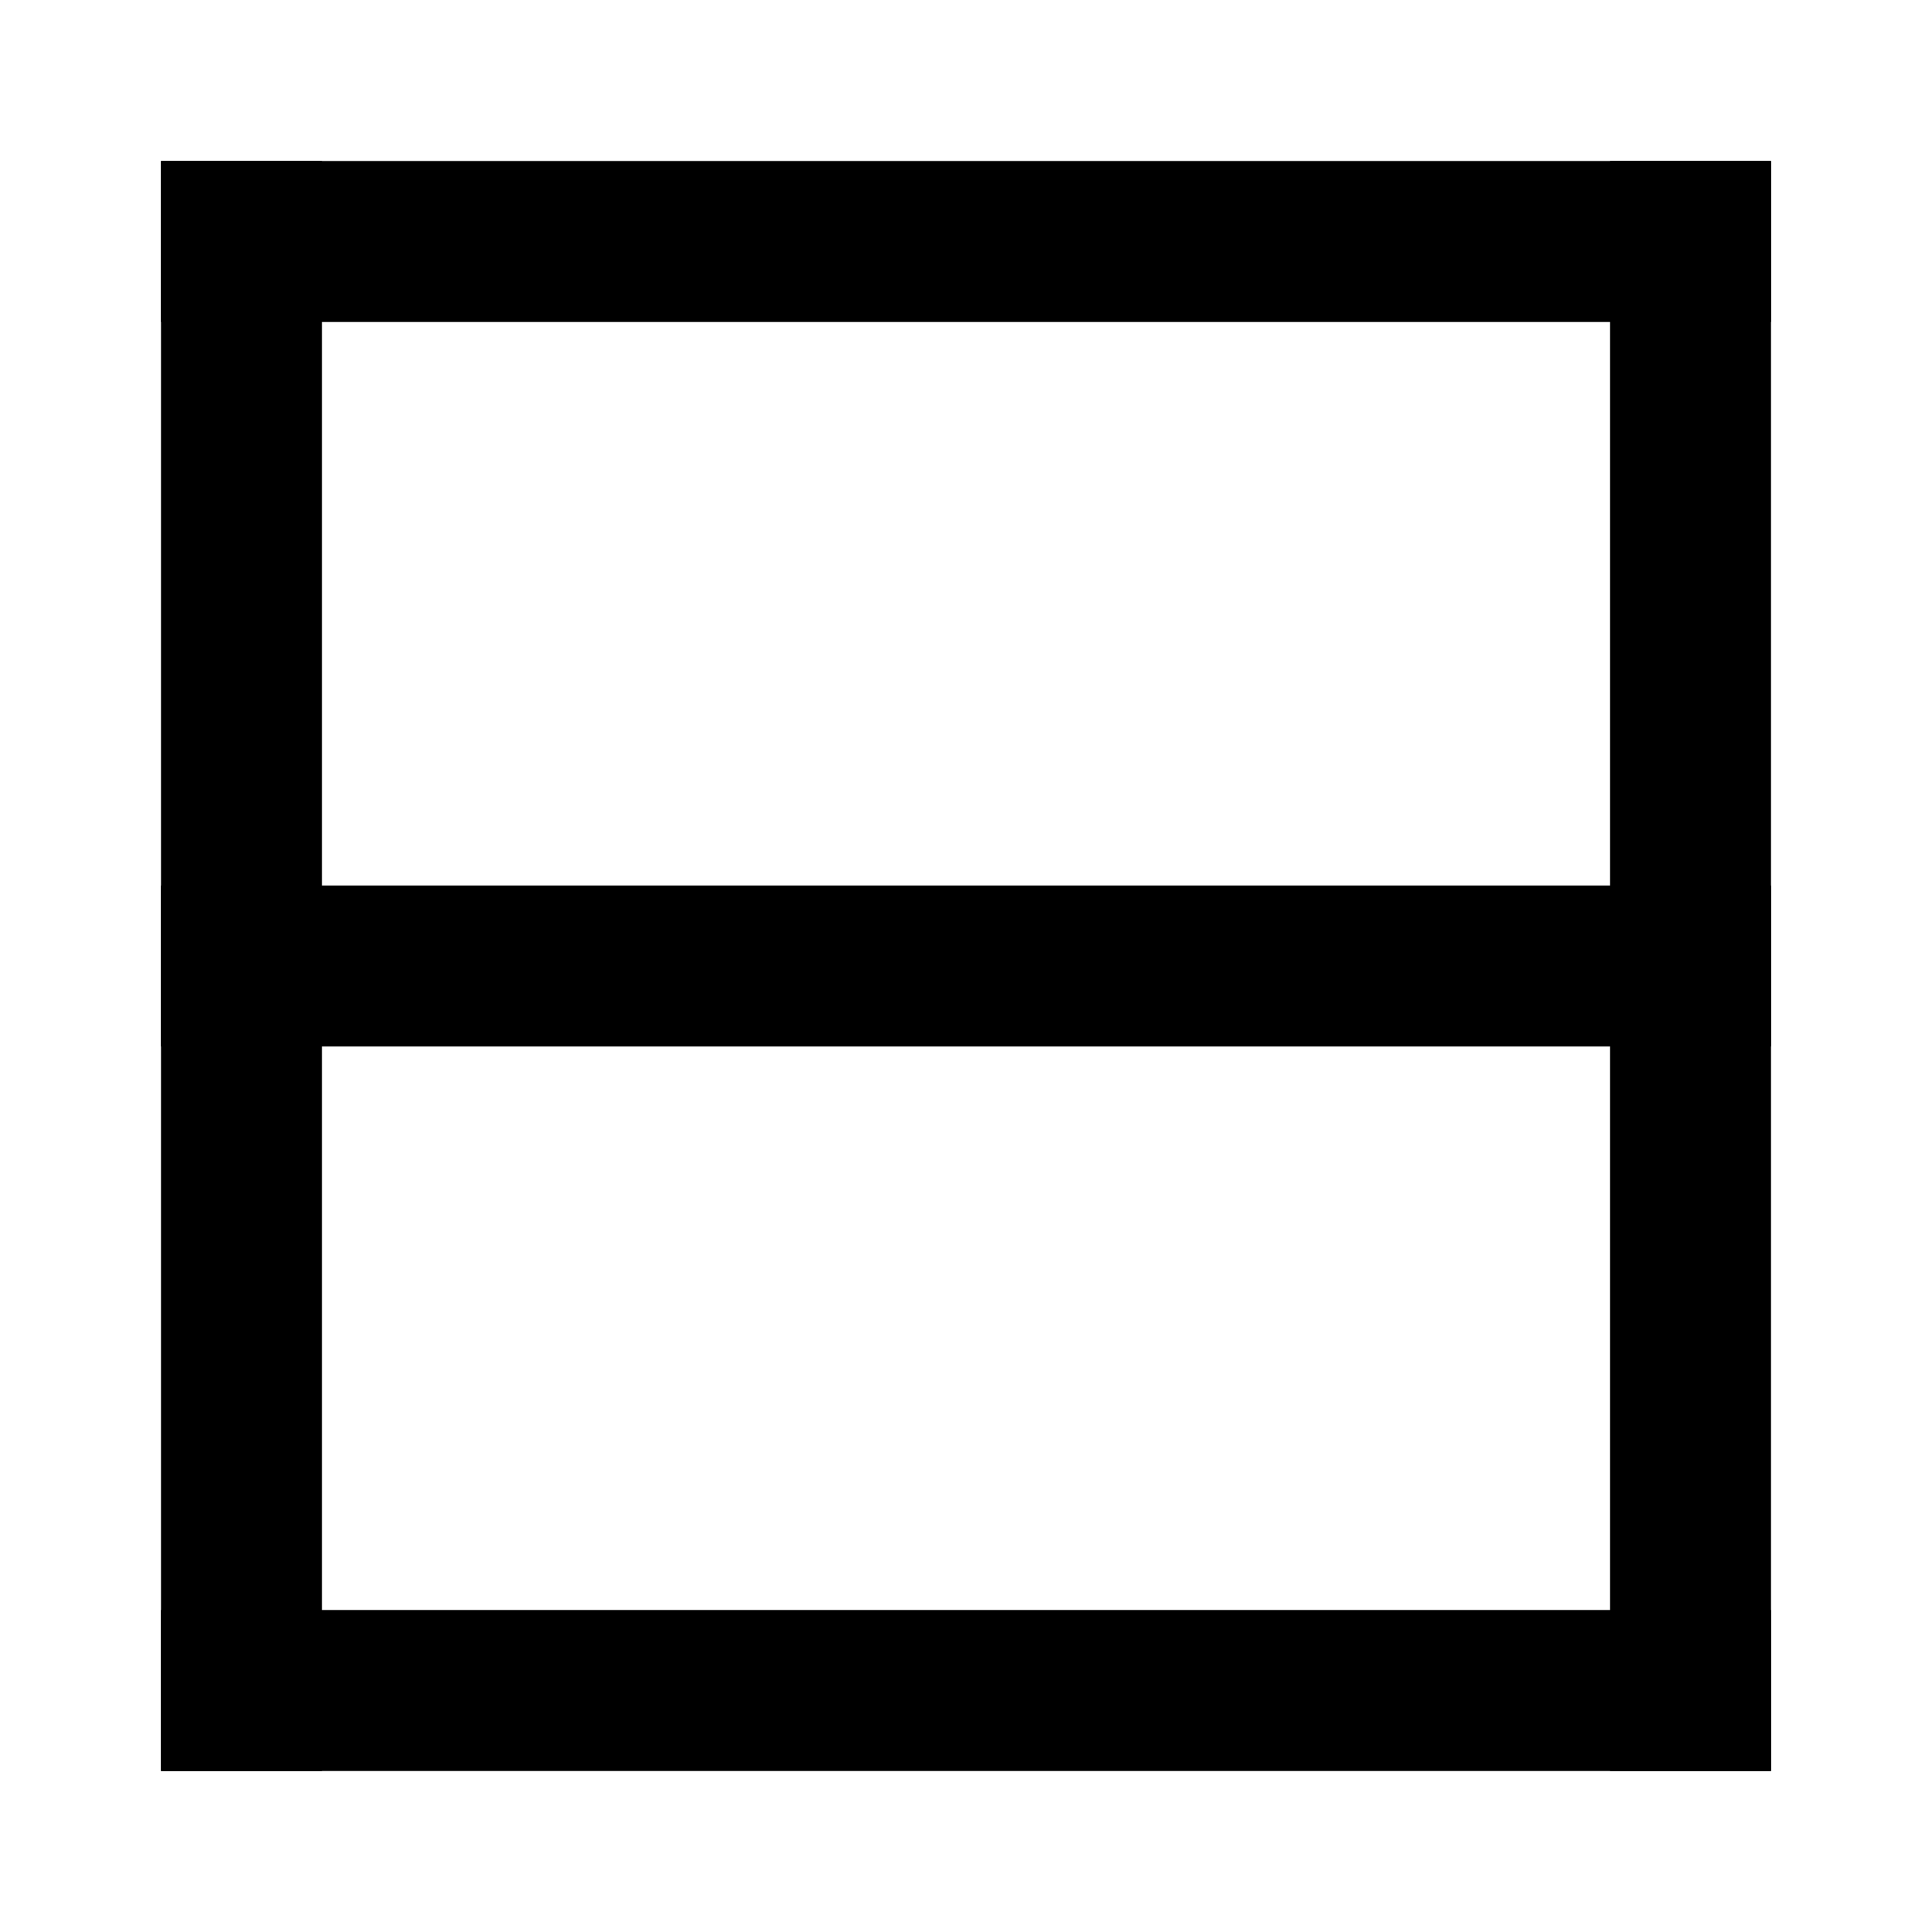
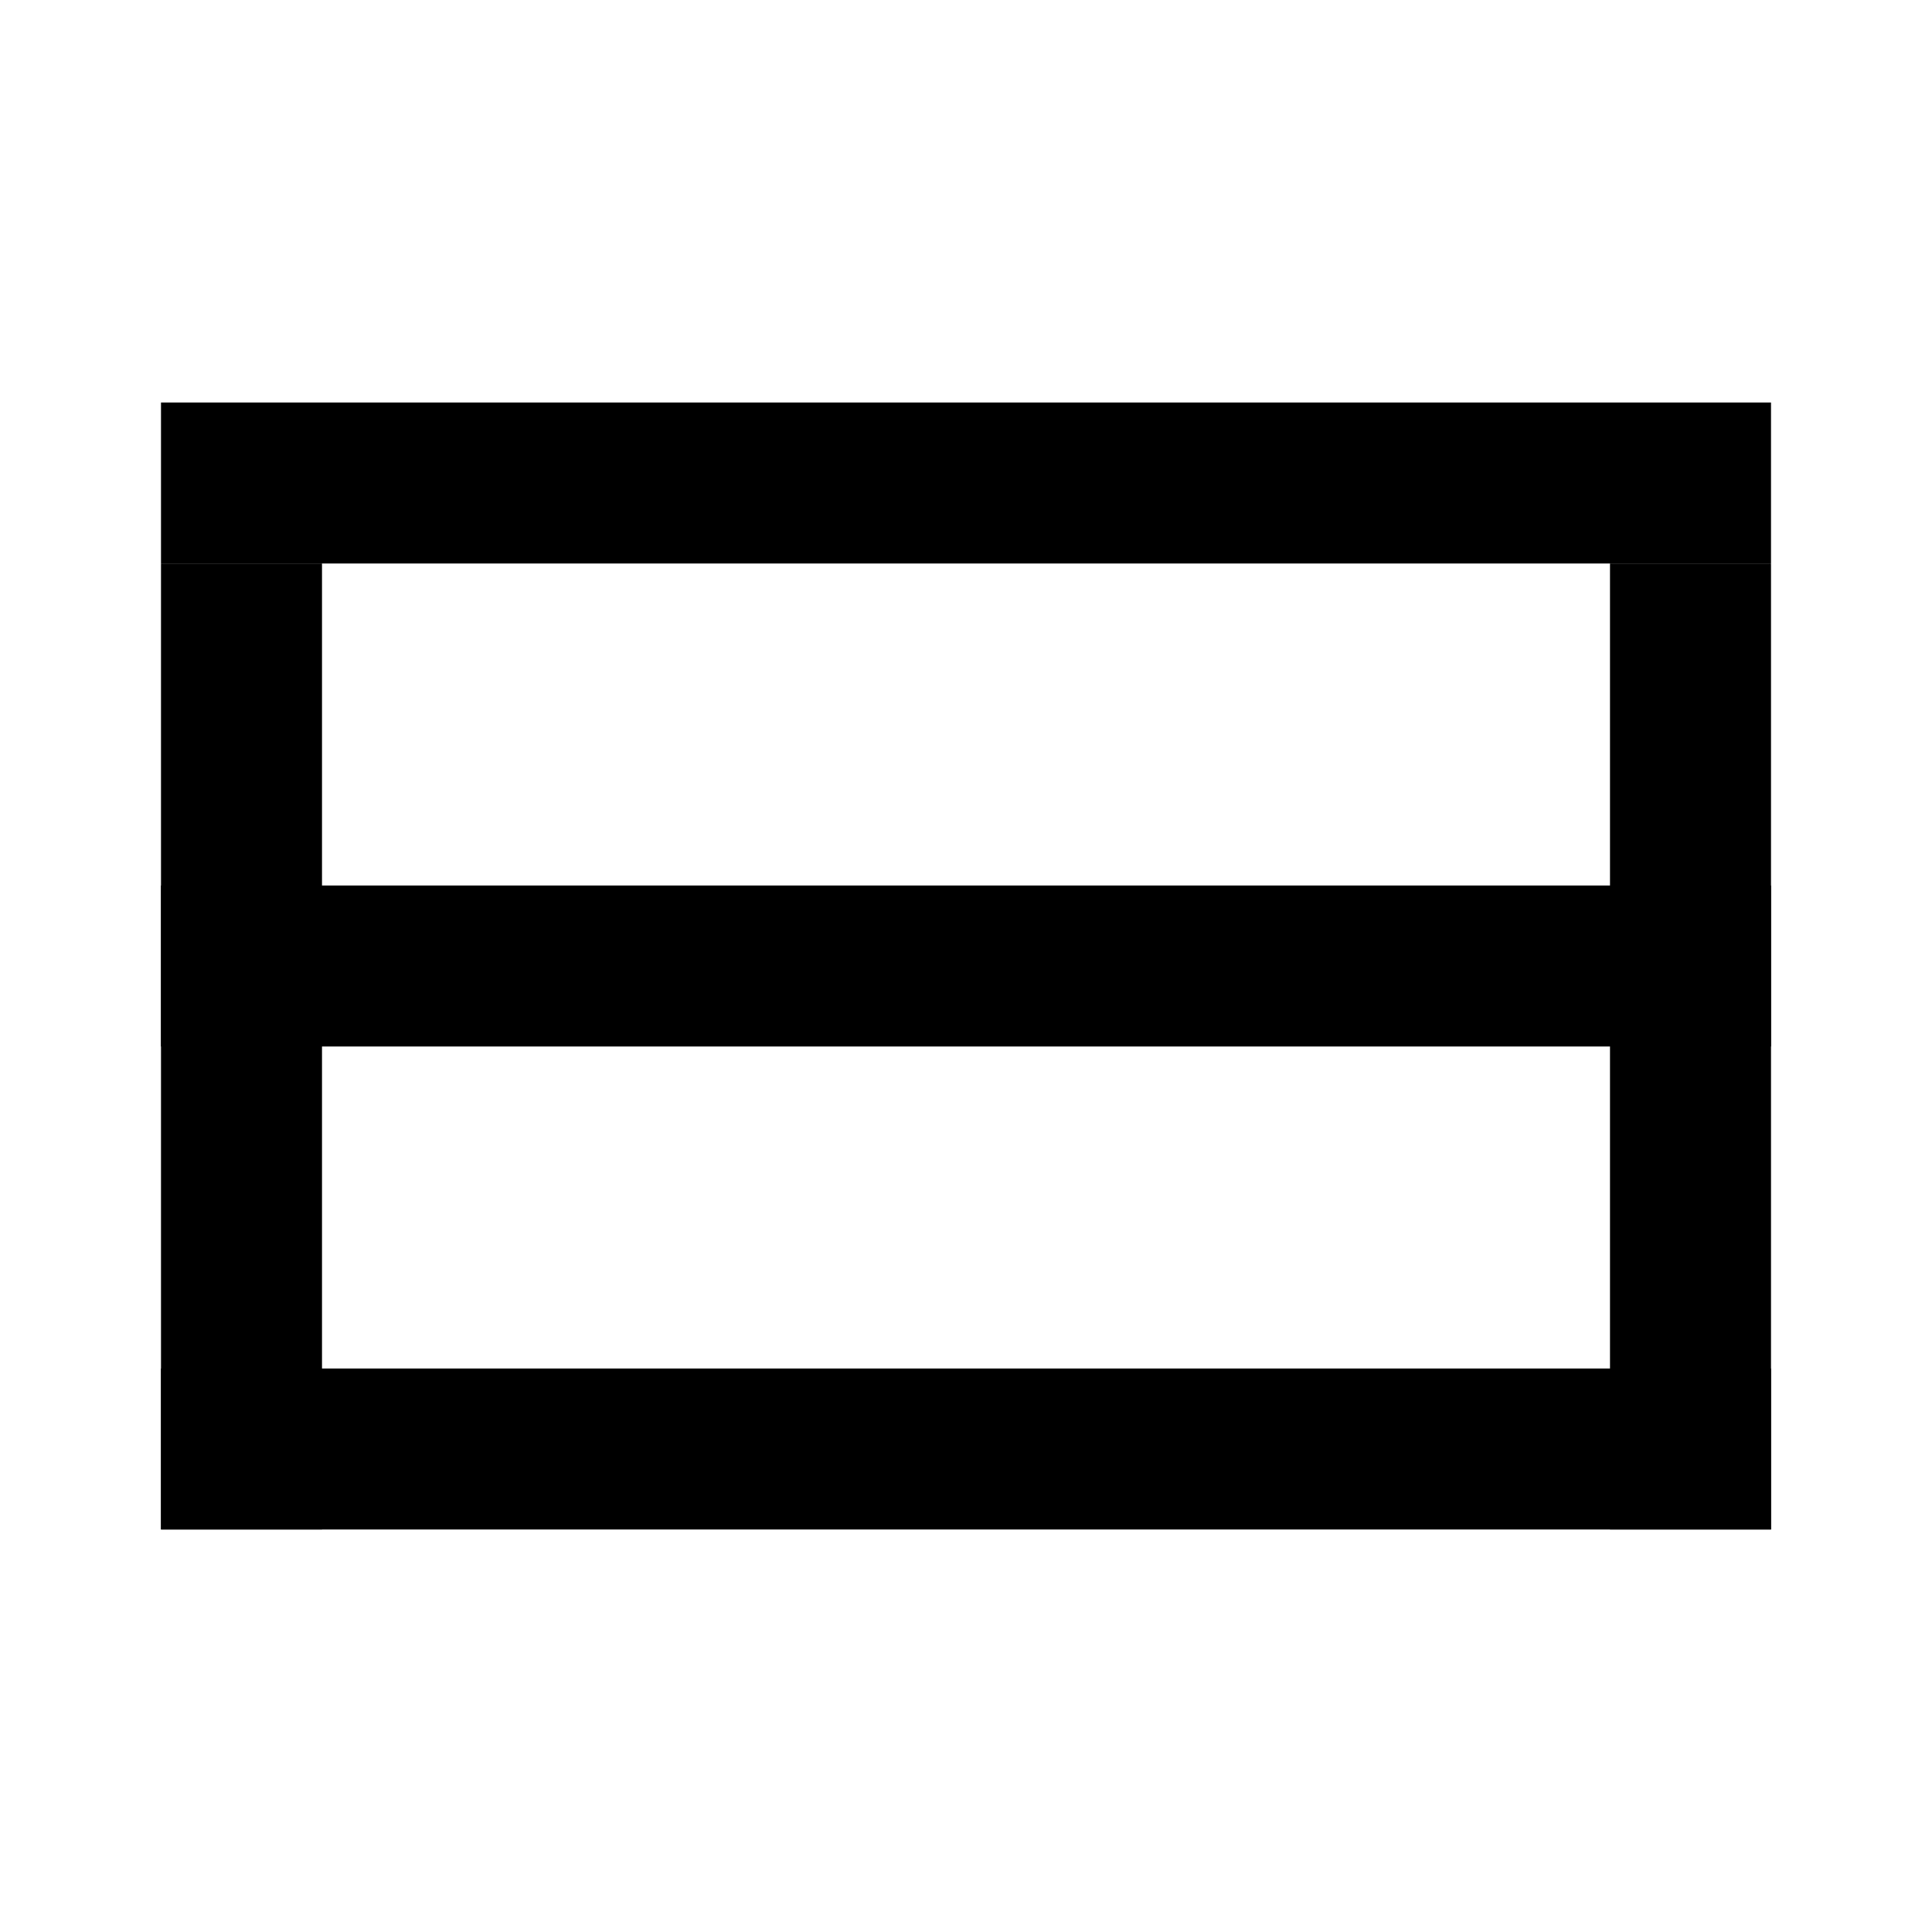
- <svg xmlns="http://www.w3.org/2000/svg" width="24" height="24" fill="none">
-   <path fill="#000" d="M2 2h2v20H2z" />
-   <path fill="#000" d="M2 20h20v2H2z" />
-   <path fill="#000" d="M20 2h2v20h-2z" />
-   <path fill="#000" d="M2 2h20v2H2zM2 11h20v2H2z" />
+ <svg xmlns="http://www.w3.org/2000/svg" width="24" height="24" viewBox="0 0 24 24" fill="none">
+   <rect x="22" y="17" width="2" height="20" transform="rotate(90 22 17)" fill="black" />
+   <rect x="22" y="5" width="2" height="20" transform="rotate(90 22 5)" fill="black" />
+   <rect x="22" y="7" width="12" height="2" transform="rotate(90 22 7)" fill="black" />
+   <rect x="22" y="11" width="2" height="20" transform="rotate(90 22 11)" fill="black" />
+   <rect x="4" y="7" width="12" height="2" transform="rotate(90 4 7)" fill="black" />
</svg>
